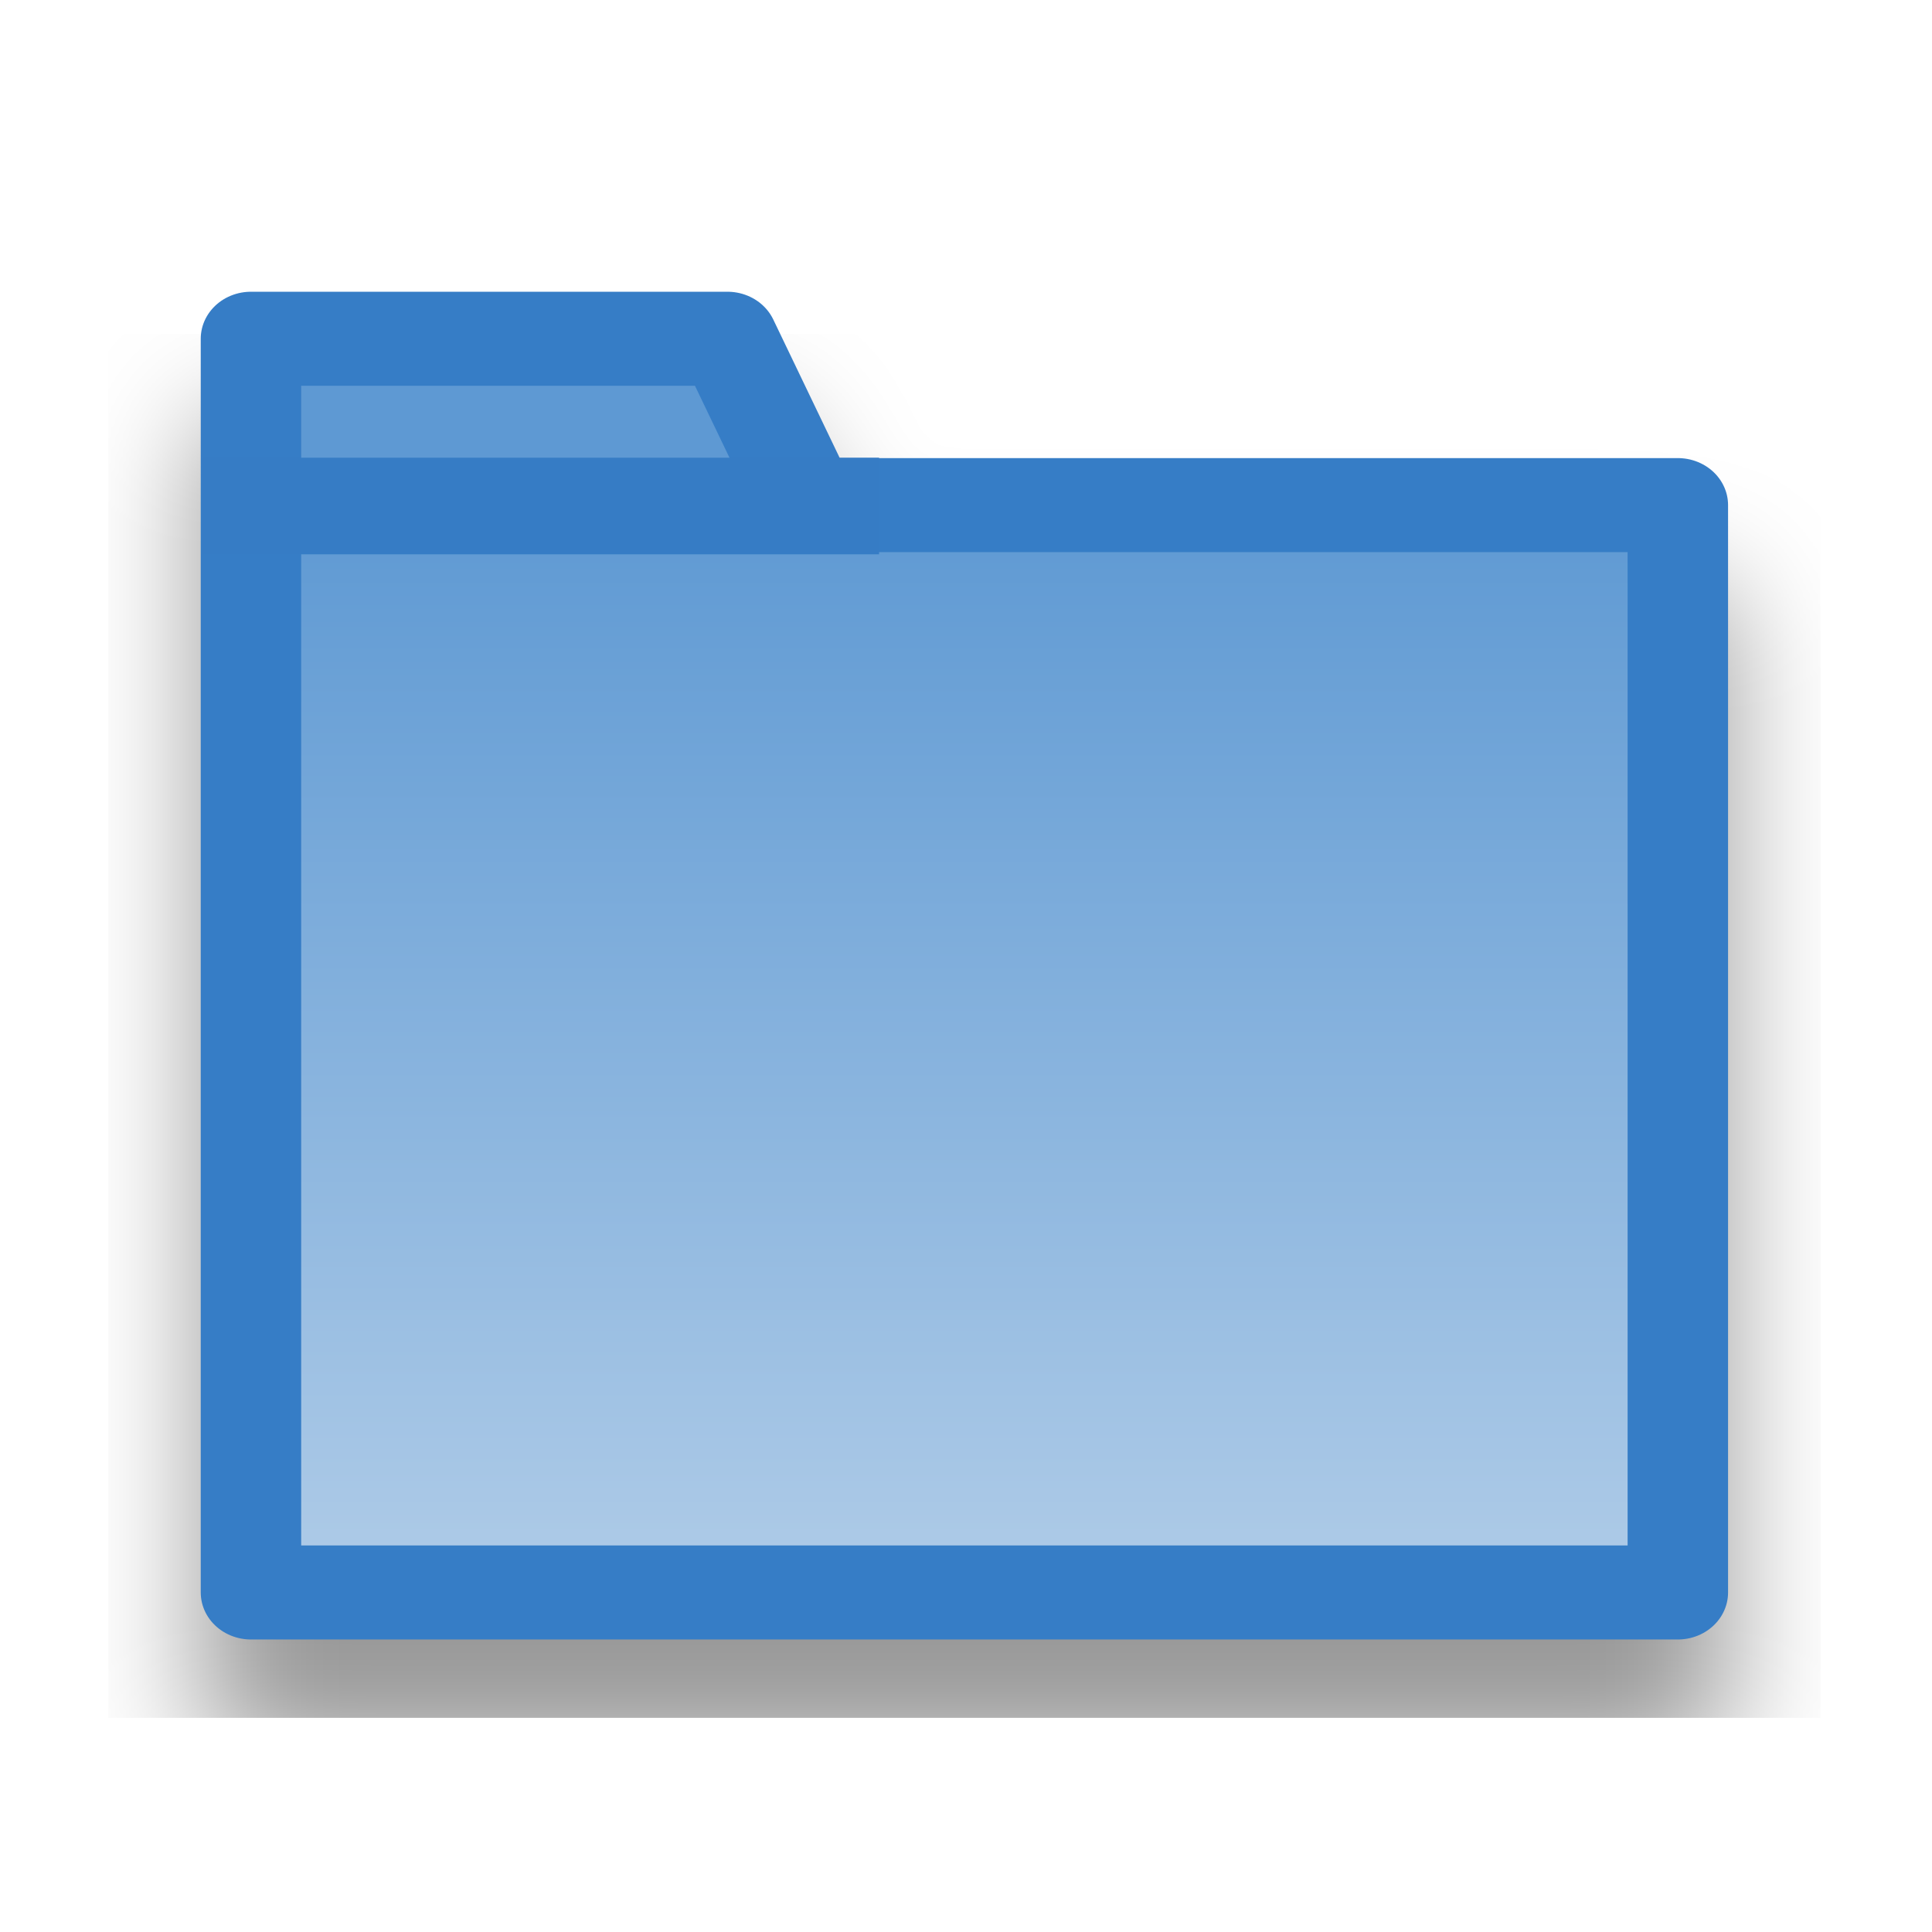
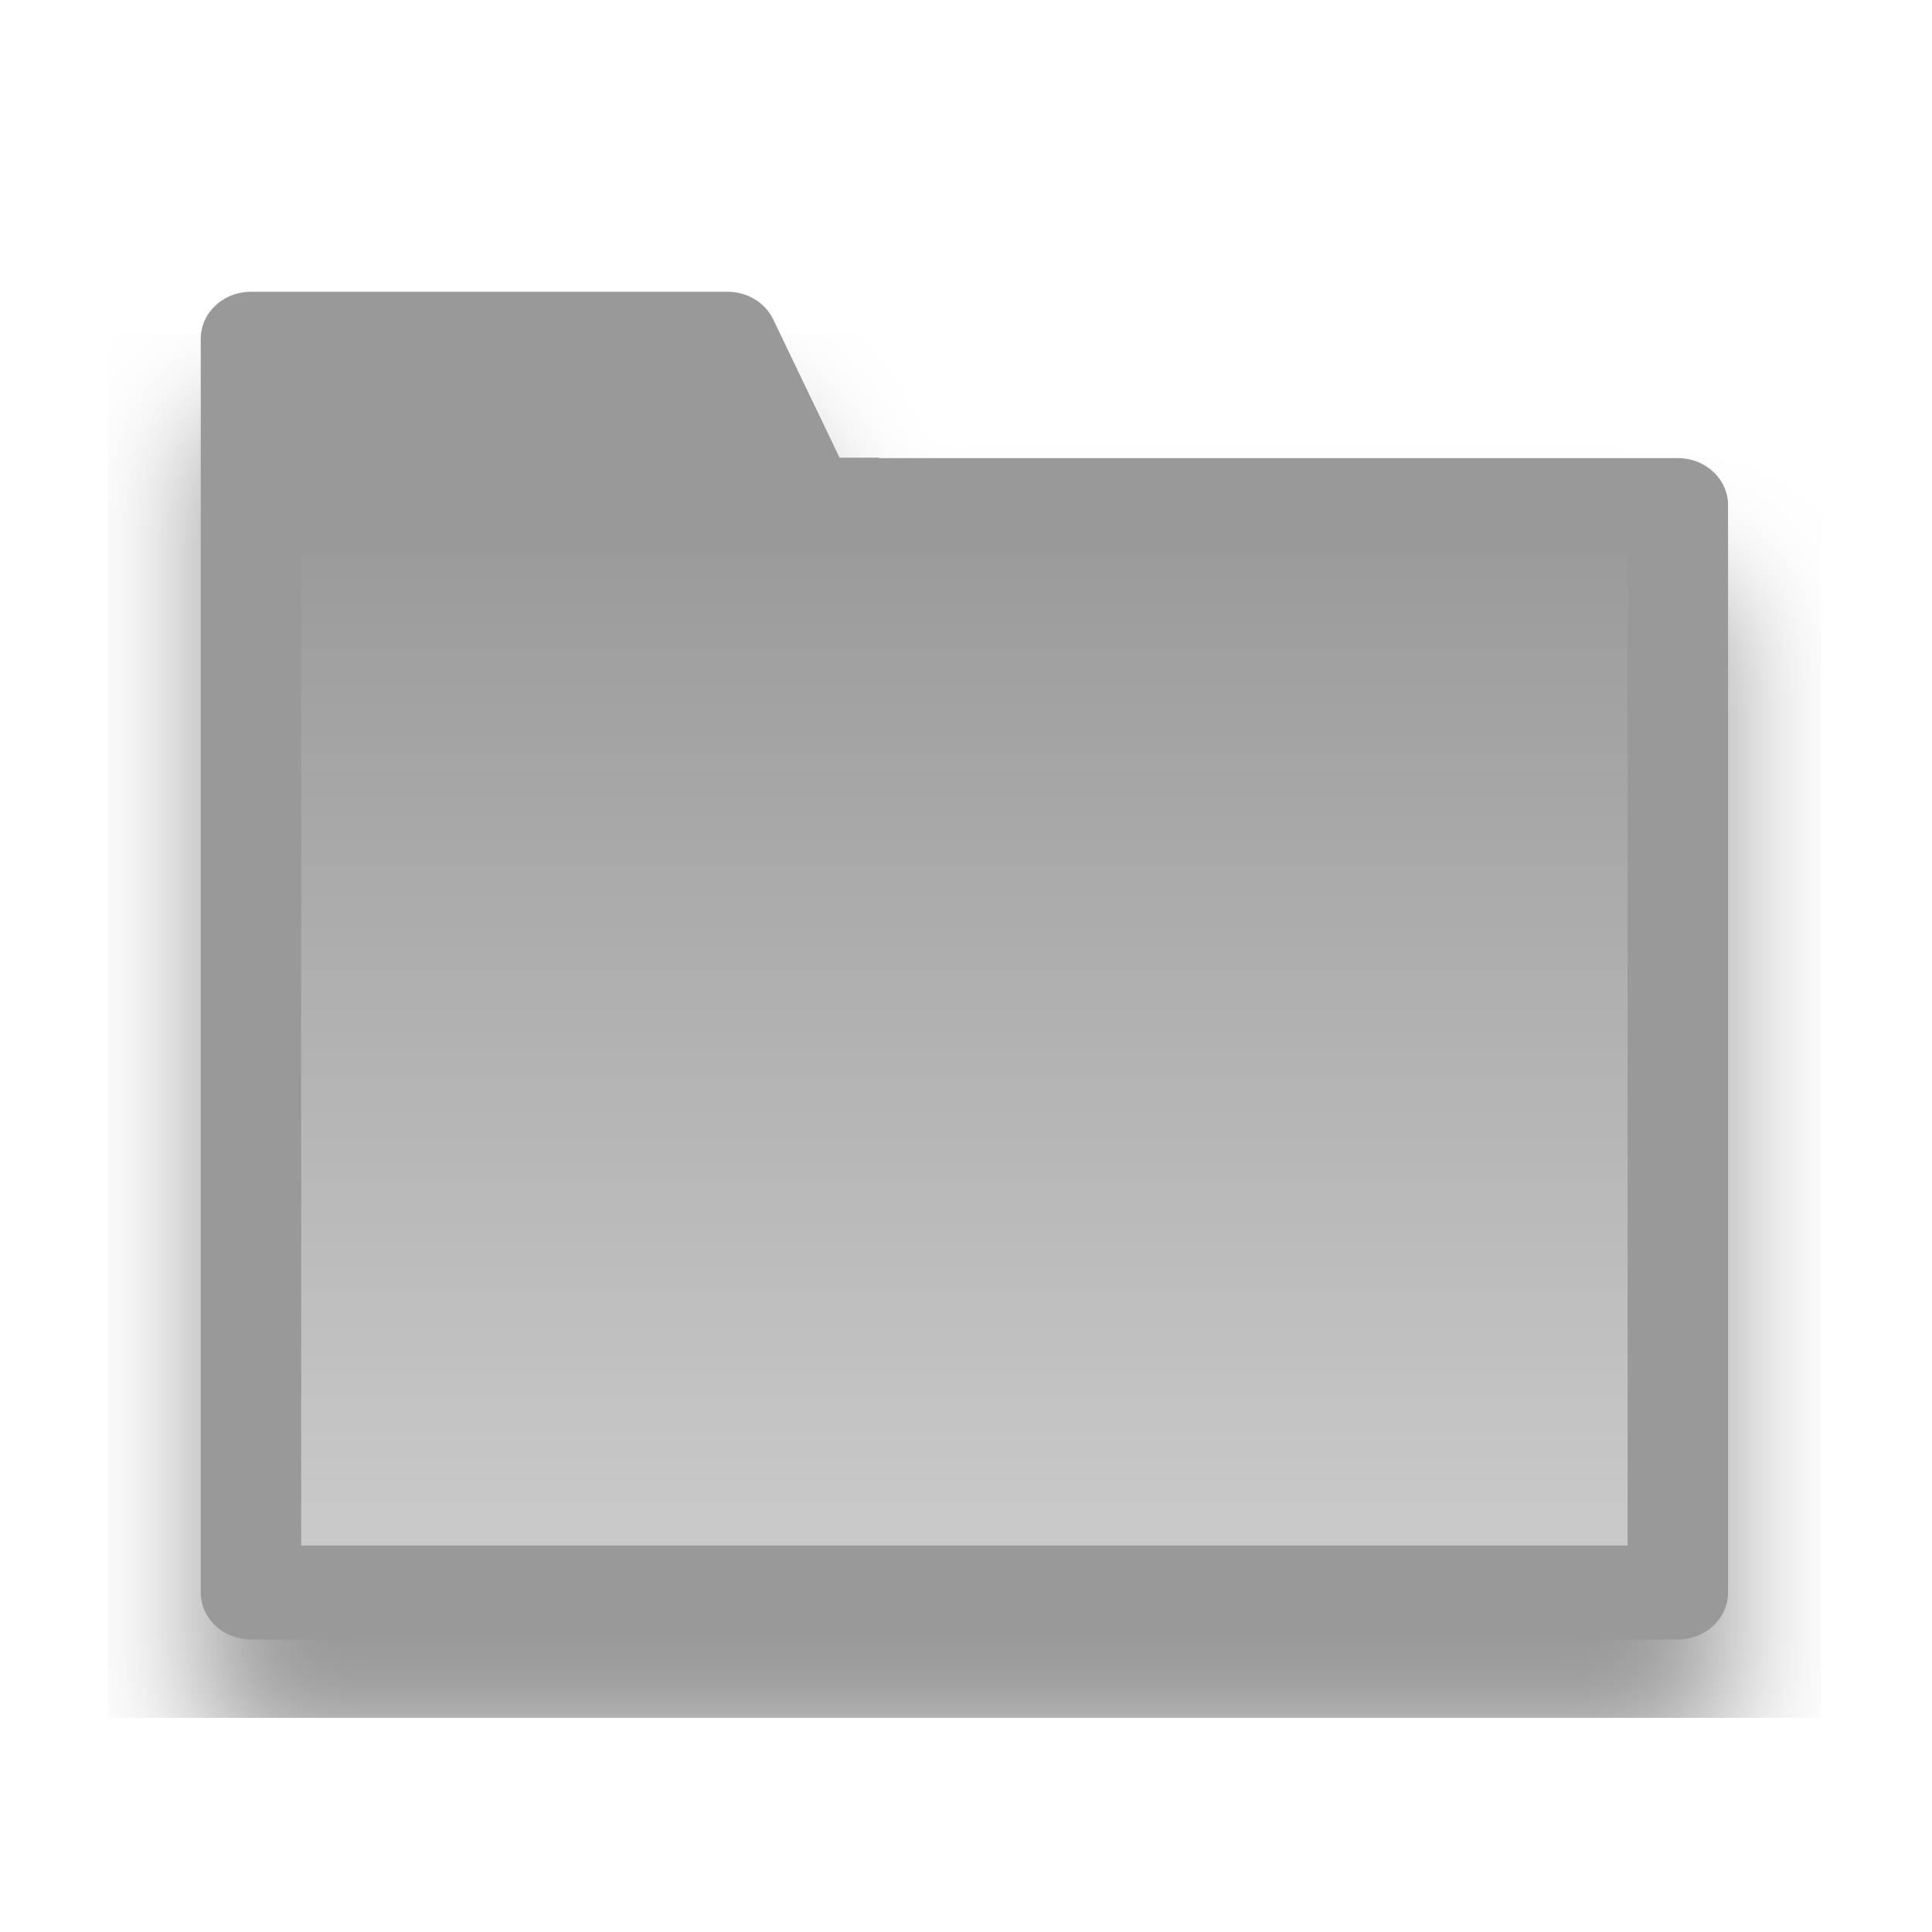
<svg xmlns="http://www.w3.org/2000/svg" xmlns:xlink="http://www.w3.org/1999/xlink" width="20" height="20" id="svg14128" version="1.1">
  <defs id="defs14130">
    <linearGradient xlink:href="#linearGradient13521" id="linearGradient14099" gradientUnits="userSpaceOnUse" gradientTransform="translate(0,924.3622)" x1="65.9" y1="51.9" x2="65.9" y2="96.5" />
    <linearGradient id="linearGradient13521">
-       <stop offset="0" id="stop13523" style="stop-color:#5e99d3;stop-opacity:1" />
+       <stop offset="0" id="stop13523" style="stop-color:#999999;stop-opacity:1;" />
      <stop id="stop13547" offset="1" style="stop-color:#fbfbfb;stop-opacity:1" />
    </linearGradient>
    <filter color-interpolation-filters="sRGB" id="filter14001">
      <feFlood id="feFlood14003" flood-opacity="0.4" flood-color="rgb(0,0,0)" result="flood" />
      <feComposite in2="SourceGraphic" id="feComposite14005" in="flood" operator="in" result="composite1" />
      <feGaussianBlur id="feGaussianBlur14007" stdDeviation="2.4" result="blur" />
      <feOffset id="feOffset14009" dx="0" dy="5" result="offset" />
      <feComposite in2="offset" id="feComposite14011" in="SourceGraphic" operator="over" result="composite2" />
    </filter>
    <linearGradient y2="138.7" x2="65.9" y1="51.9" x1="65.9" gradientTransform="translate(0,924.3622)" gradientUnits="userSpaceOnUse" id="linearGradient14126" xlink:href="#linearGradient13521" />
    <linearGradient xlink:href="#linearGradient13521" id="linearGradient3495" gradientUnits="userSpaceOnUse" gradientTransform="translate(0,924.3622)" x1="65.9" y1="51.9" x2="65.9" y2="138.7" />
  </defs>
-   <path transform="matrix(0.2666233,0,0,0.2495858,-7.053776,-238.3918)" id="rect12743" d="m 57.8,976.1 -3.1,-6.9 -18.5,0 0,52 55.4,0 0,-45.1 z" style="fill:url(#linearGradient3495);stroke:#367dc6;stroke-width:3.9;filter:url(#filter14001);stroke-miterlimit:4;stroke-dasharray:none;stroke-linejoin:round" />
-   <path id="path14673" d="m 9.1,5.238 c -6.9,0 -7,0 -7,0" style="fill:none;stroke:#367cc5" />
+   <path transform="matrix(0.2666233,0,0,0.2495858,-7.053776,-238.3918)" id="rect12743" d="m 57.8,976.1 -3.1,-6.9 -18.5,0 0,52 55.4,0 0,-45.1 z" style="fill:url(#linearGradient3495);stroke:#999999;stroke-width:3.9;filter:url(#filter14001);stroke-miterlimit:4;stroke-dasharray:none;stroke-linejoin:round;stroke-opacity:1" />
+   <path id="path14673" d="m 9.1,5.238 c -6.9,0 -7,0 -7,0" style="fill:none;stroke:#999999;stroke-opacity:1" />
</svg>
